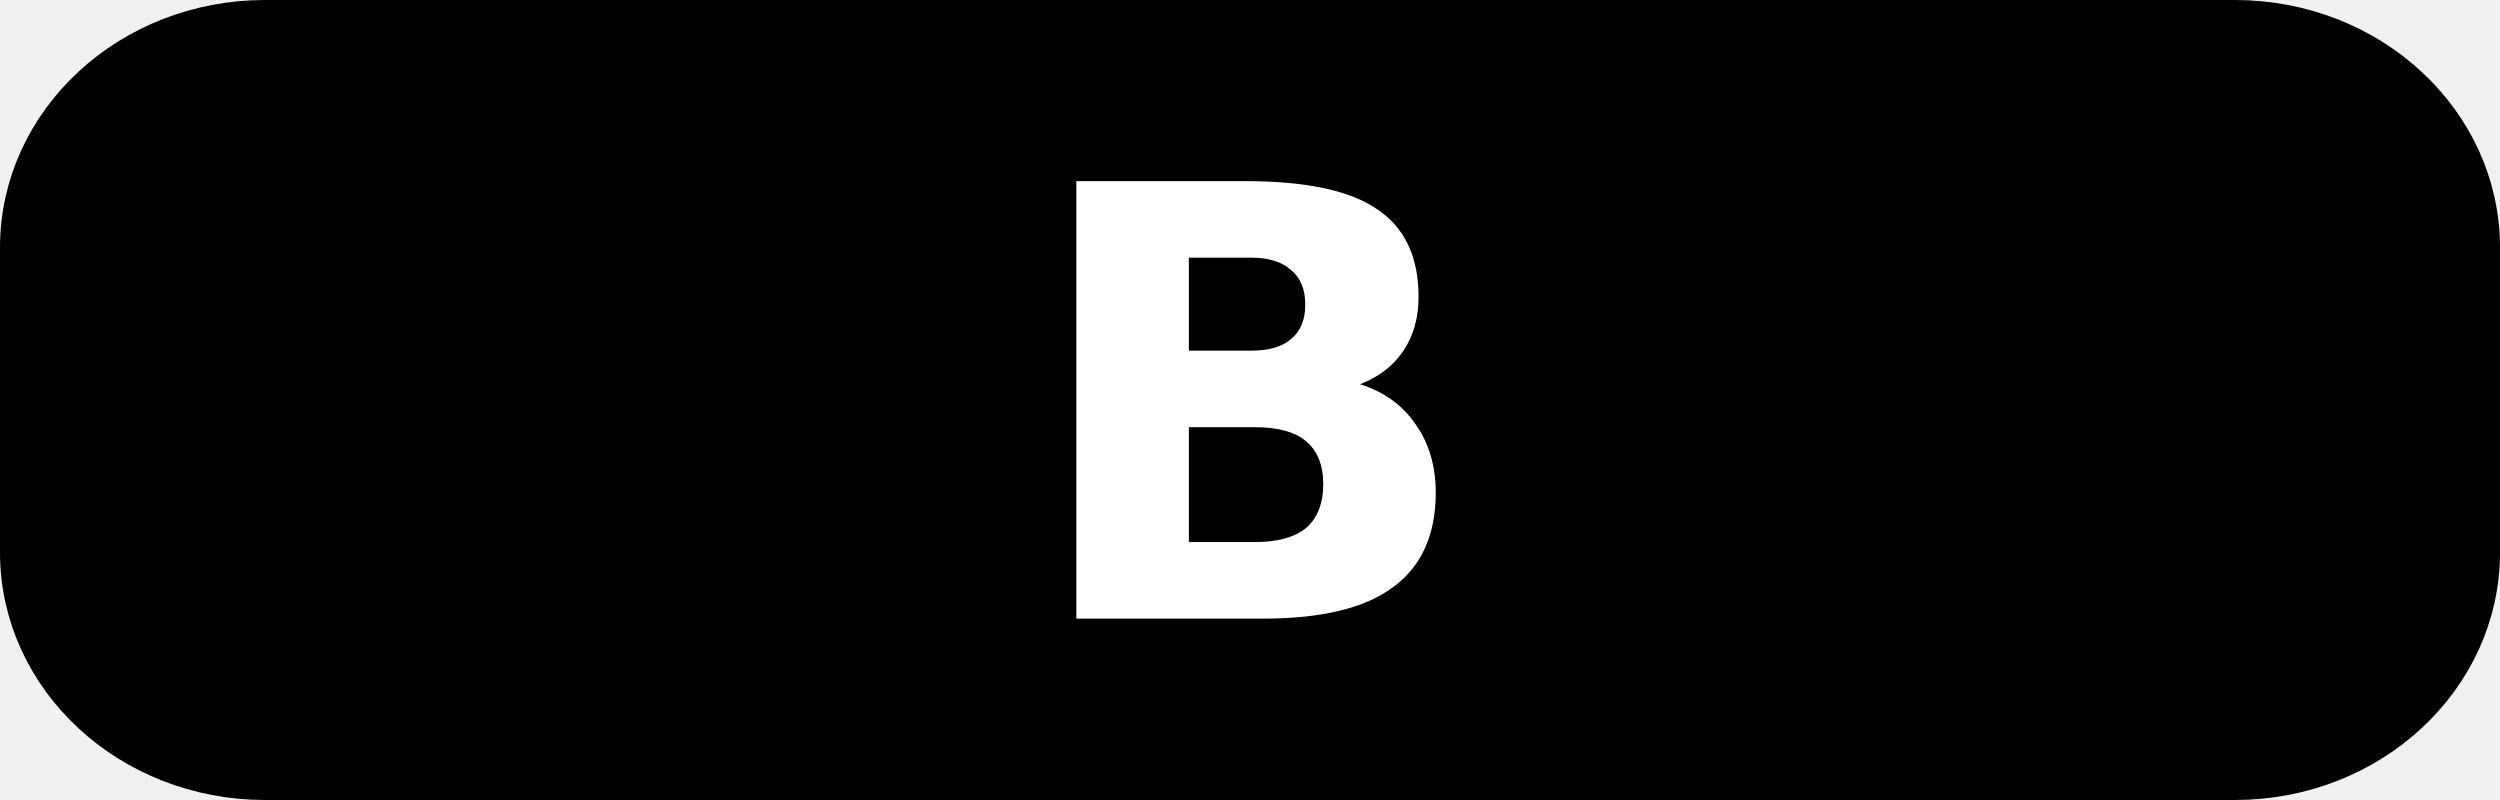
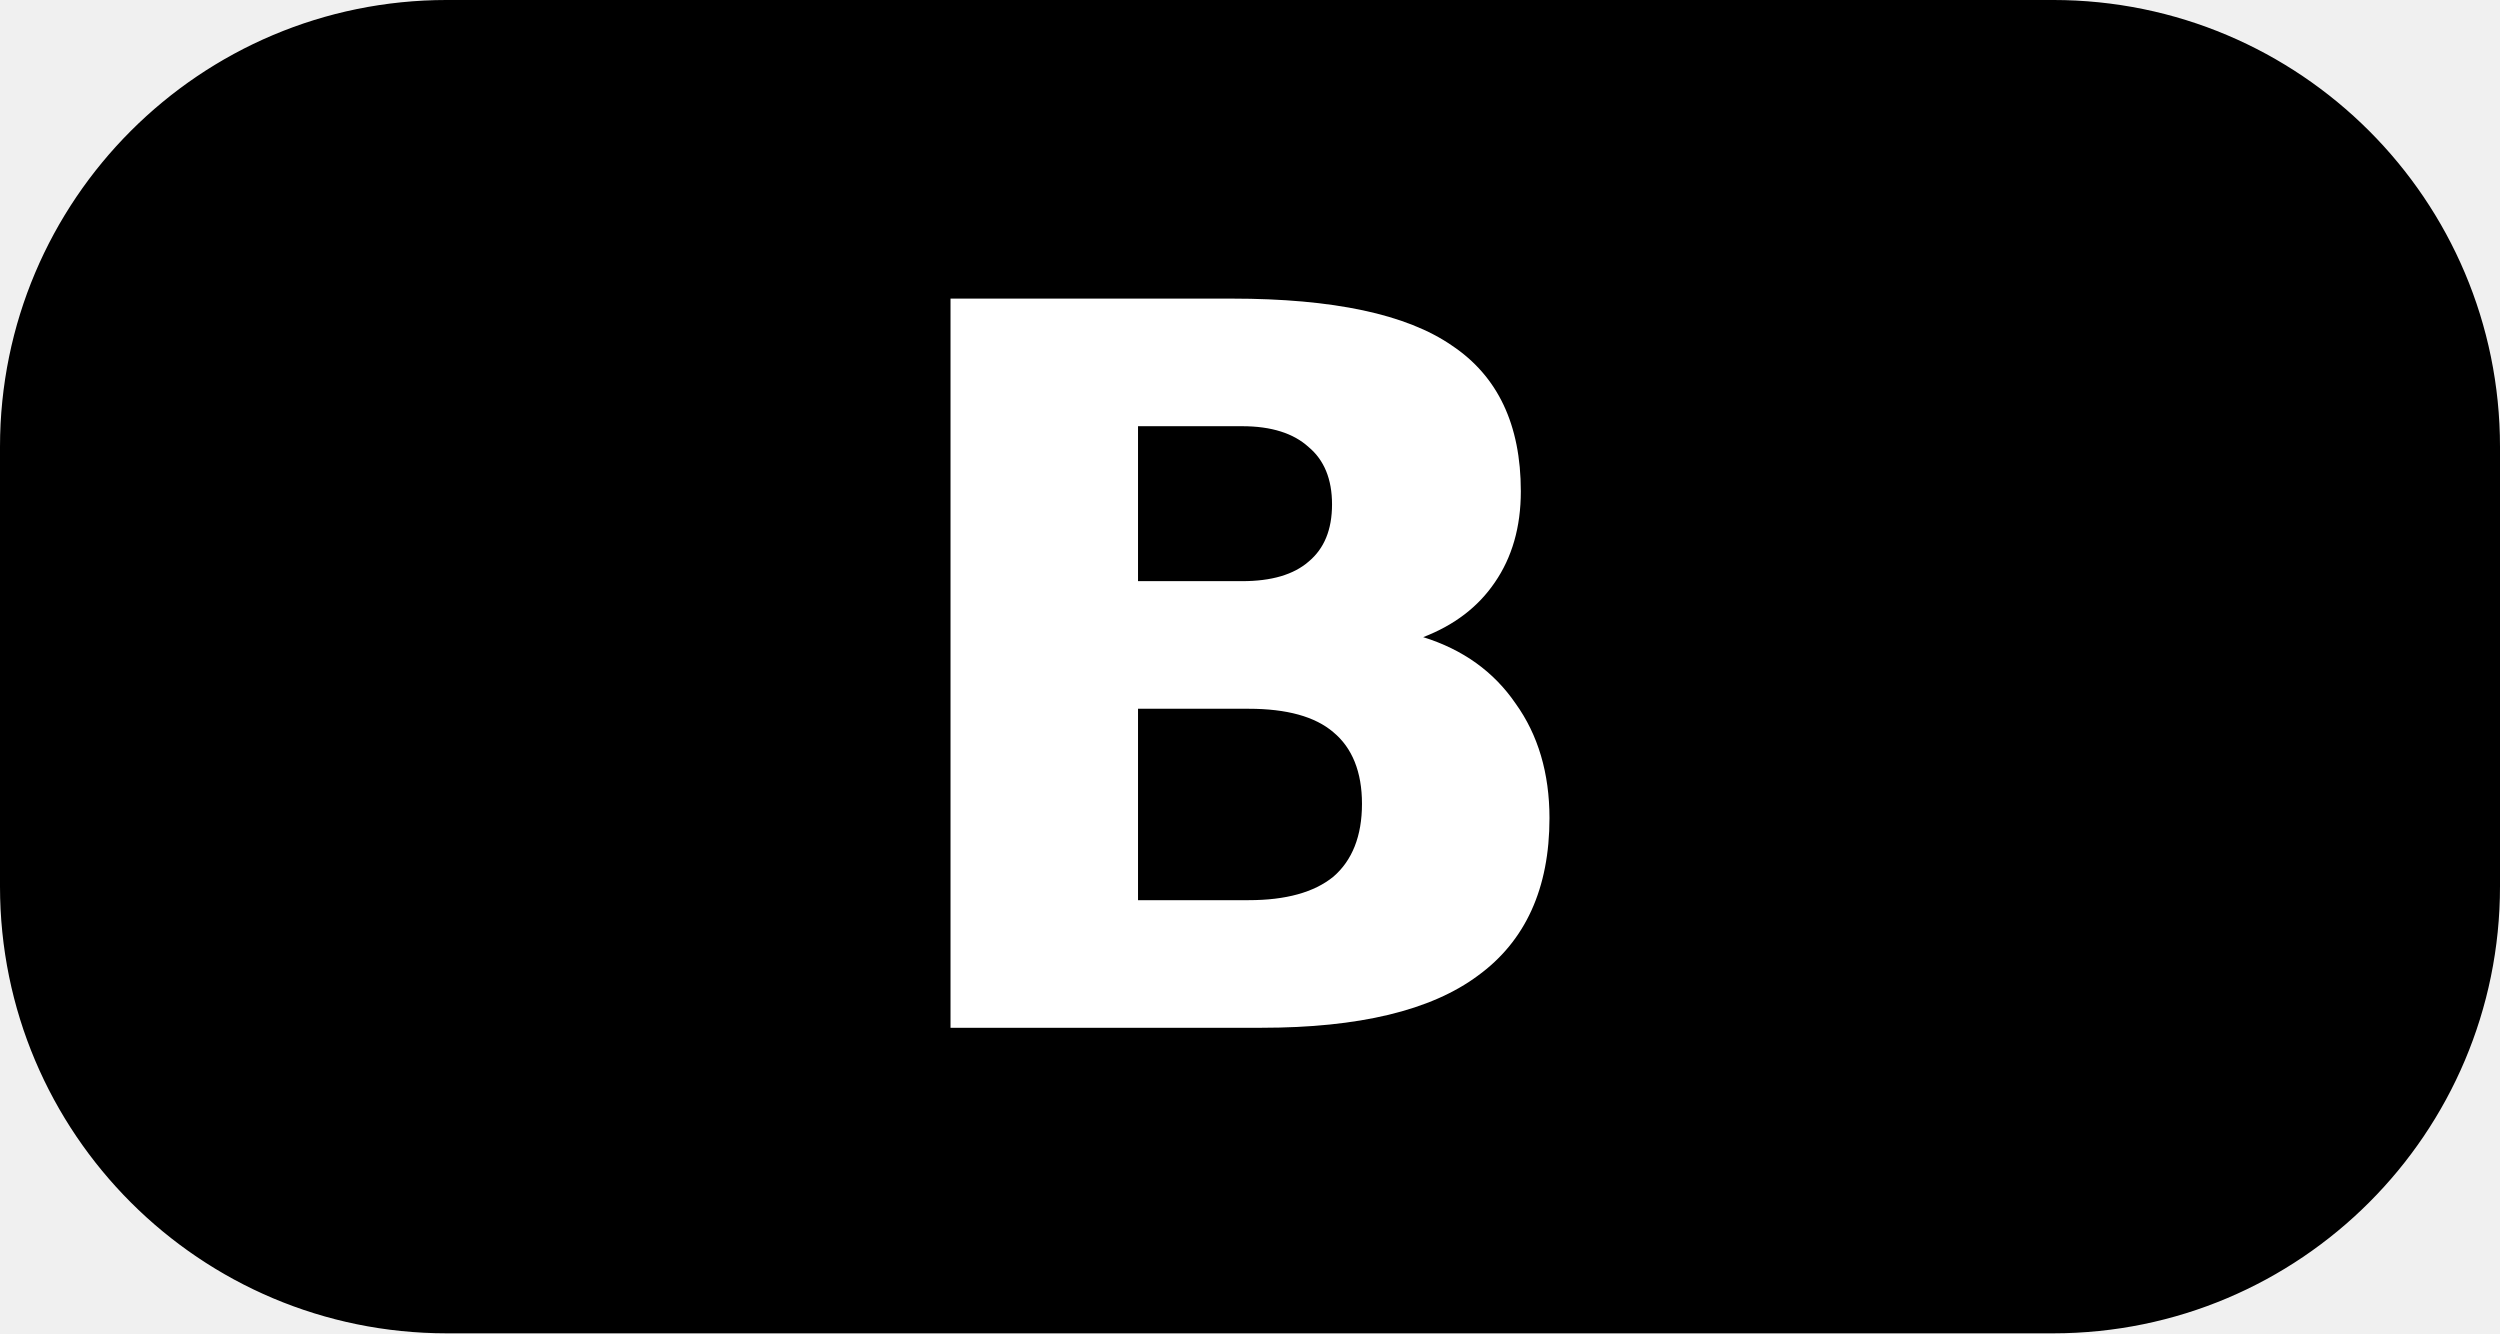
- <svg xmlns="http://www.w3.org/2000/svg" xmlns:xlink="http://www.w3.org/1999/xlink" width="50" height="16" id="svg2" version="1.1" style="display:inline">
+ <svg xmlns="http://www.w3.org/2000/svg" xmlns:xlink="http://www.w3.org/1999/xlink" width="30" height="16" id="svg2" version="1.1" style="display:inline">
  <defs id="defs4">
    <linearGradient id="linearGradient3638">
      <stop id="stop3640" offset="0" style="stop-color:#80a4c4;stop-opacity:1" />
      <stop style="stop-color:#ffffff;stop-opacity:1" offset="0.18" id="stop3642" />
      <stop id="stop3646" offset="0.499" style="stop-color:#ffffff;stop-opacity:1" />
      <stop id="stop3644" offset="1" style="stop-color:#80a4c4;stop-opacity:1" />
    </linearGradient>
    <linearGradient xlink:href="#linearGradient3638" id="linearGradient3636" gradientUnits="userSpaceOnUse" x1="50.003" y1="1012.422" x2="50.003" y2="1052.36" />
  </defs>
  <g id="layer1" transform="translate(0,-1036.362)" style="display:inline">
-     <rect style="fill:#000000;fill-opacity:1;stroke:#000000;stroke-width:0.932;stroke-miterlimit:4;stroke-opacity:1;stroke-dasharray:none" id="rect6844" width="49.068" height="15.068" x="0.466" y="1036.828" rx="4.836" ry="4.486" />
-     <text xml:space="preserve" style="font-size:12px;font-style:normal;font-variant:normal;font-weight:bold;font-stretch:normal;text-align:start;line-height:125%;writing-mode:lr-tb;text-anchor:start;fill:#ffffff;fill-opacity:1;stroke:none;font-family:Bitstream Vera Sans;-inkscape-font-specification:Bitstream Vera Sans Bold" x="20.418" y="1048.738" id="text9524">
-       <tspan id="tspan9526" x="20.418" y="1048.738">B</tspan>
+     <rect style="fill:#000000;fill-opacity:1;stroke:#000000;stroke-width:0.724;stroke-miterlimit:4;stroke-opacity:1;stroke-dasharray:none" id="rect6844" width="29.276" height="15.276" x="0.362" y="1036.724" rx="5" ry="5" />
+     <text xml:space="preserve" style="font-size:12px;font-style:normal;font-variant:normal;font-weight:bold;font-stretch:normal;text-align:start;line-height:125%;writing-mode:lr-tb;text-anchor:start;fill:#ffffff;fill-opacity:1;stroke:none;font-family:Bitstream Vera Sans;-inkscape-font-specification:Bitstream Vera Sans Bold" x="10.297" y="1048.694" id="text9524">
+       <tspan id="tspan9526" x="10.297" y="1048.694">B</tspan>
    </text>
  </g>
</svg>
